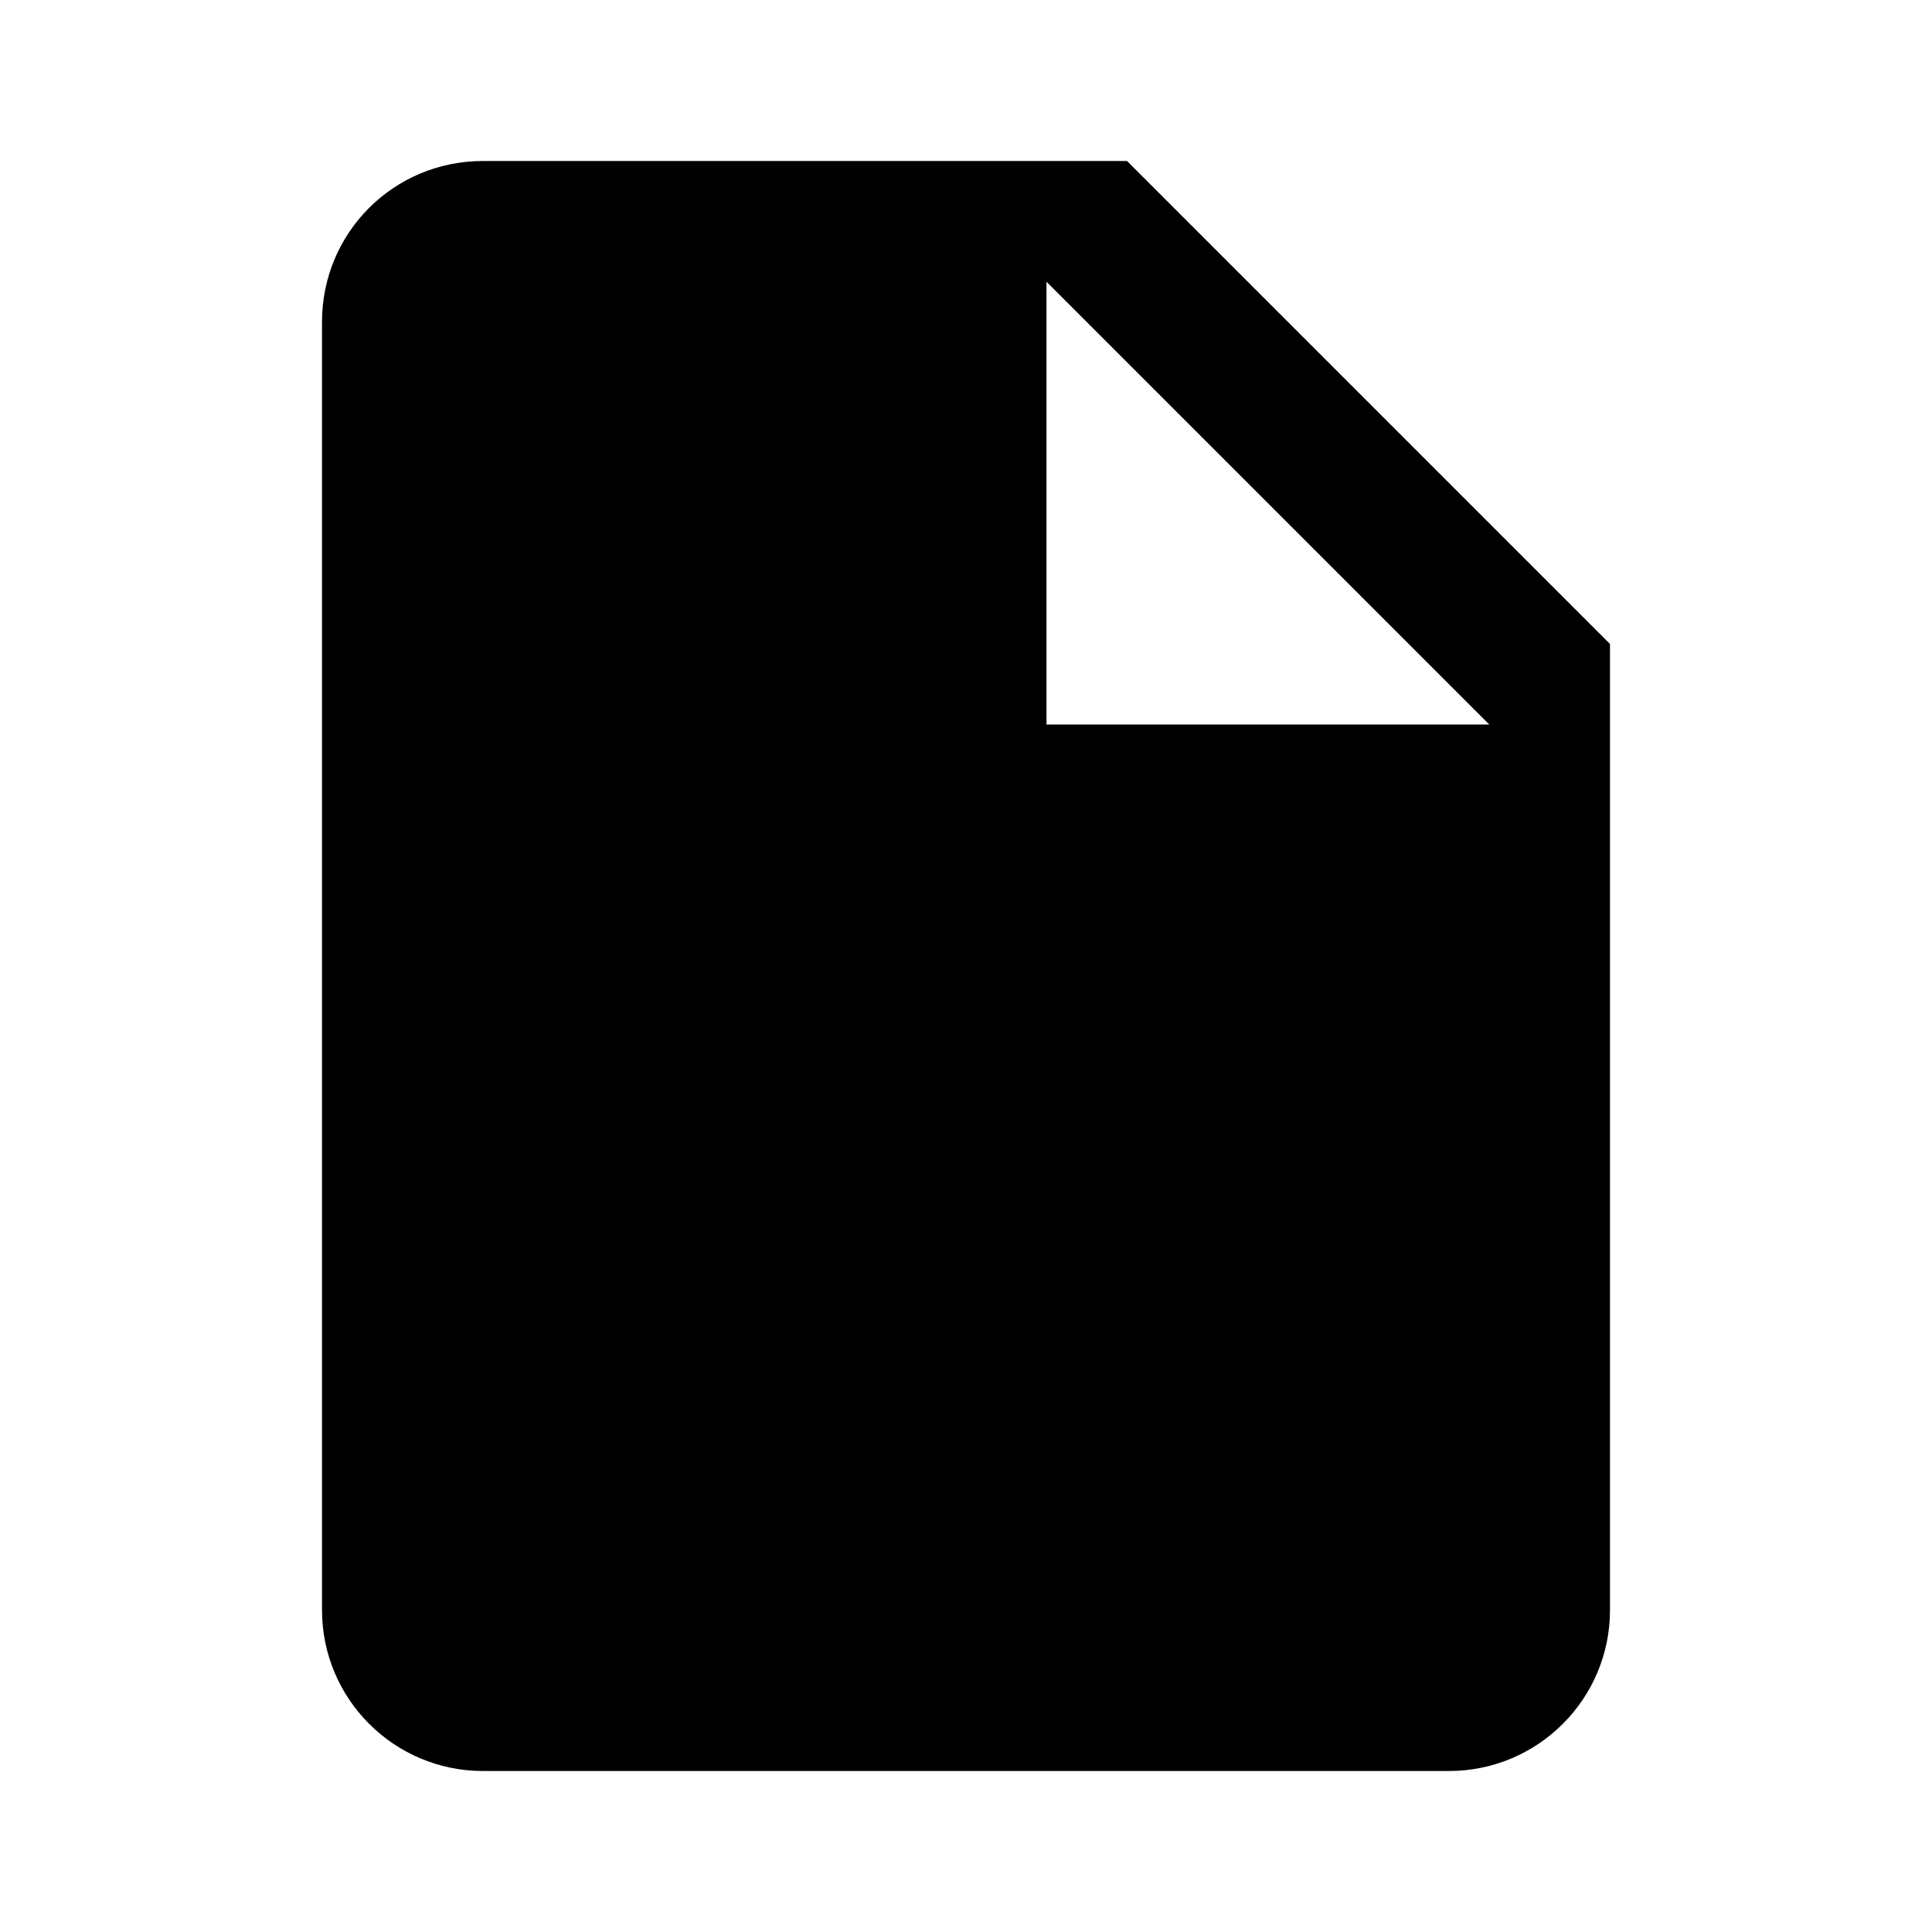
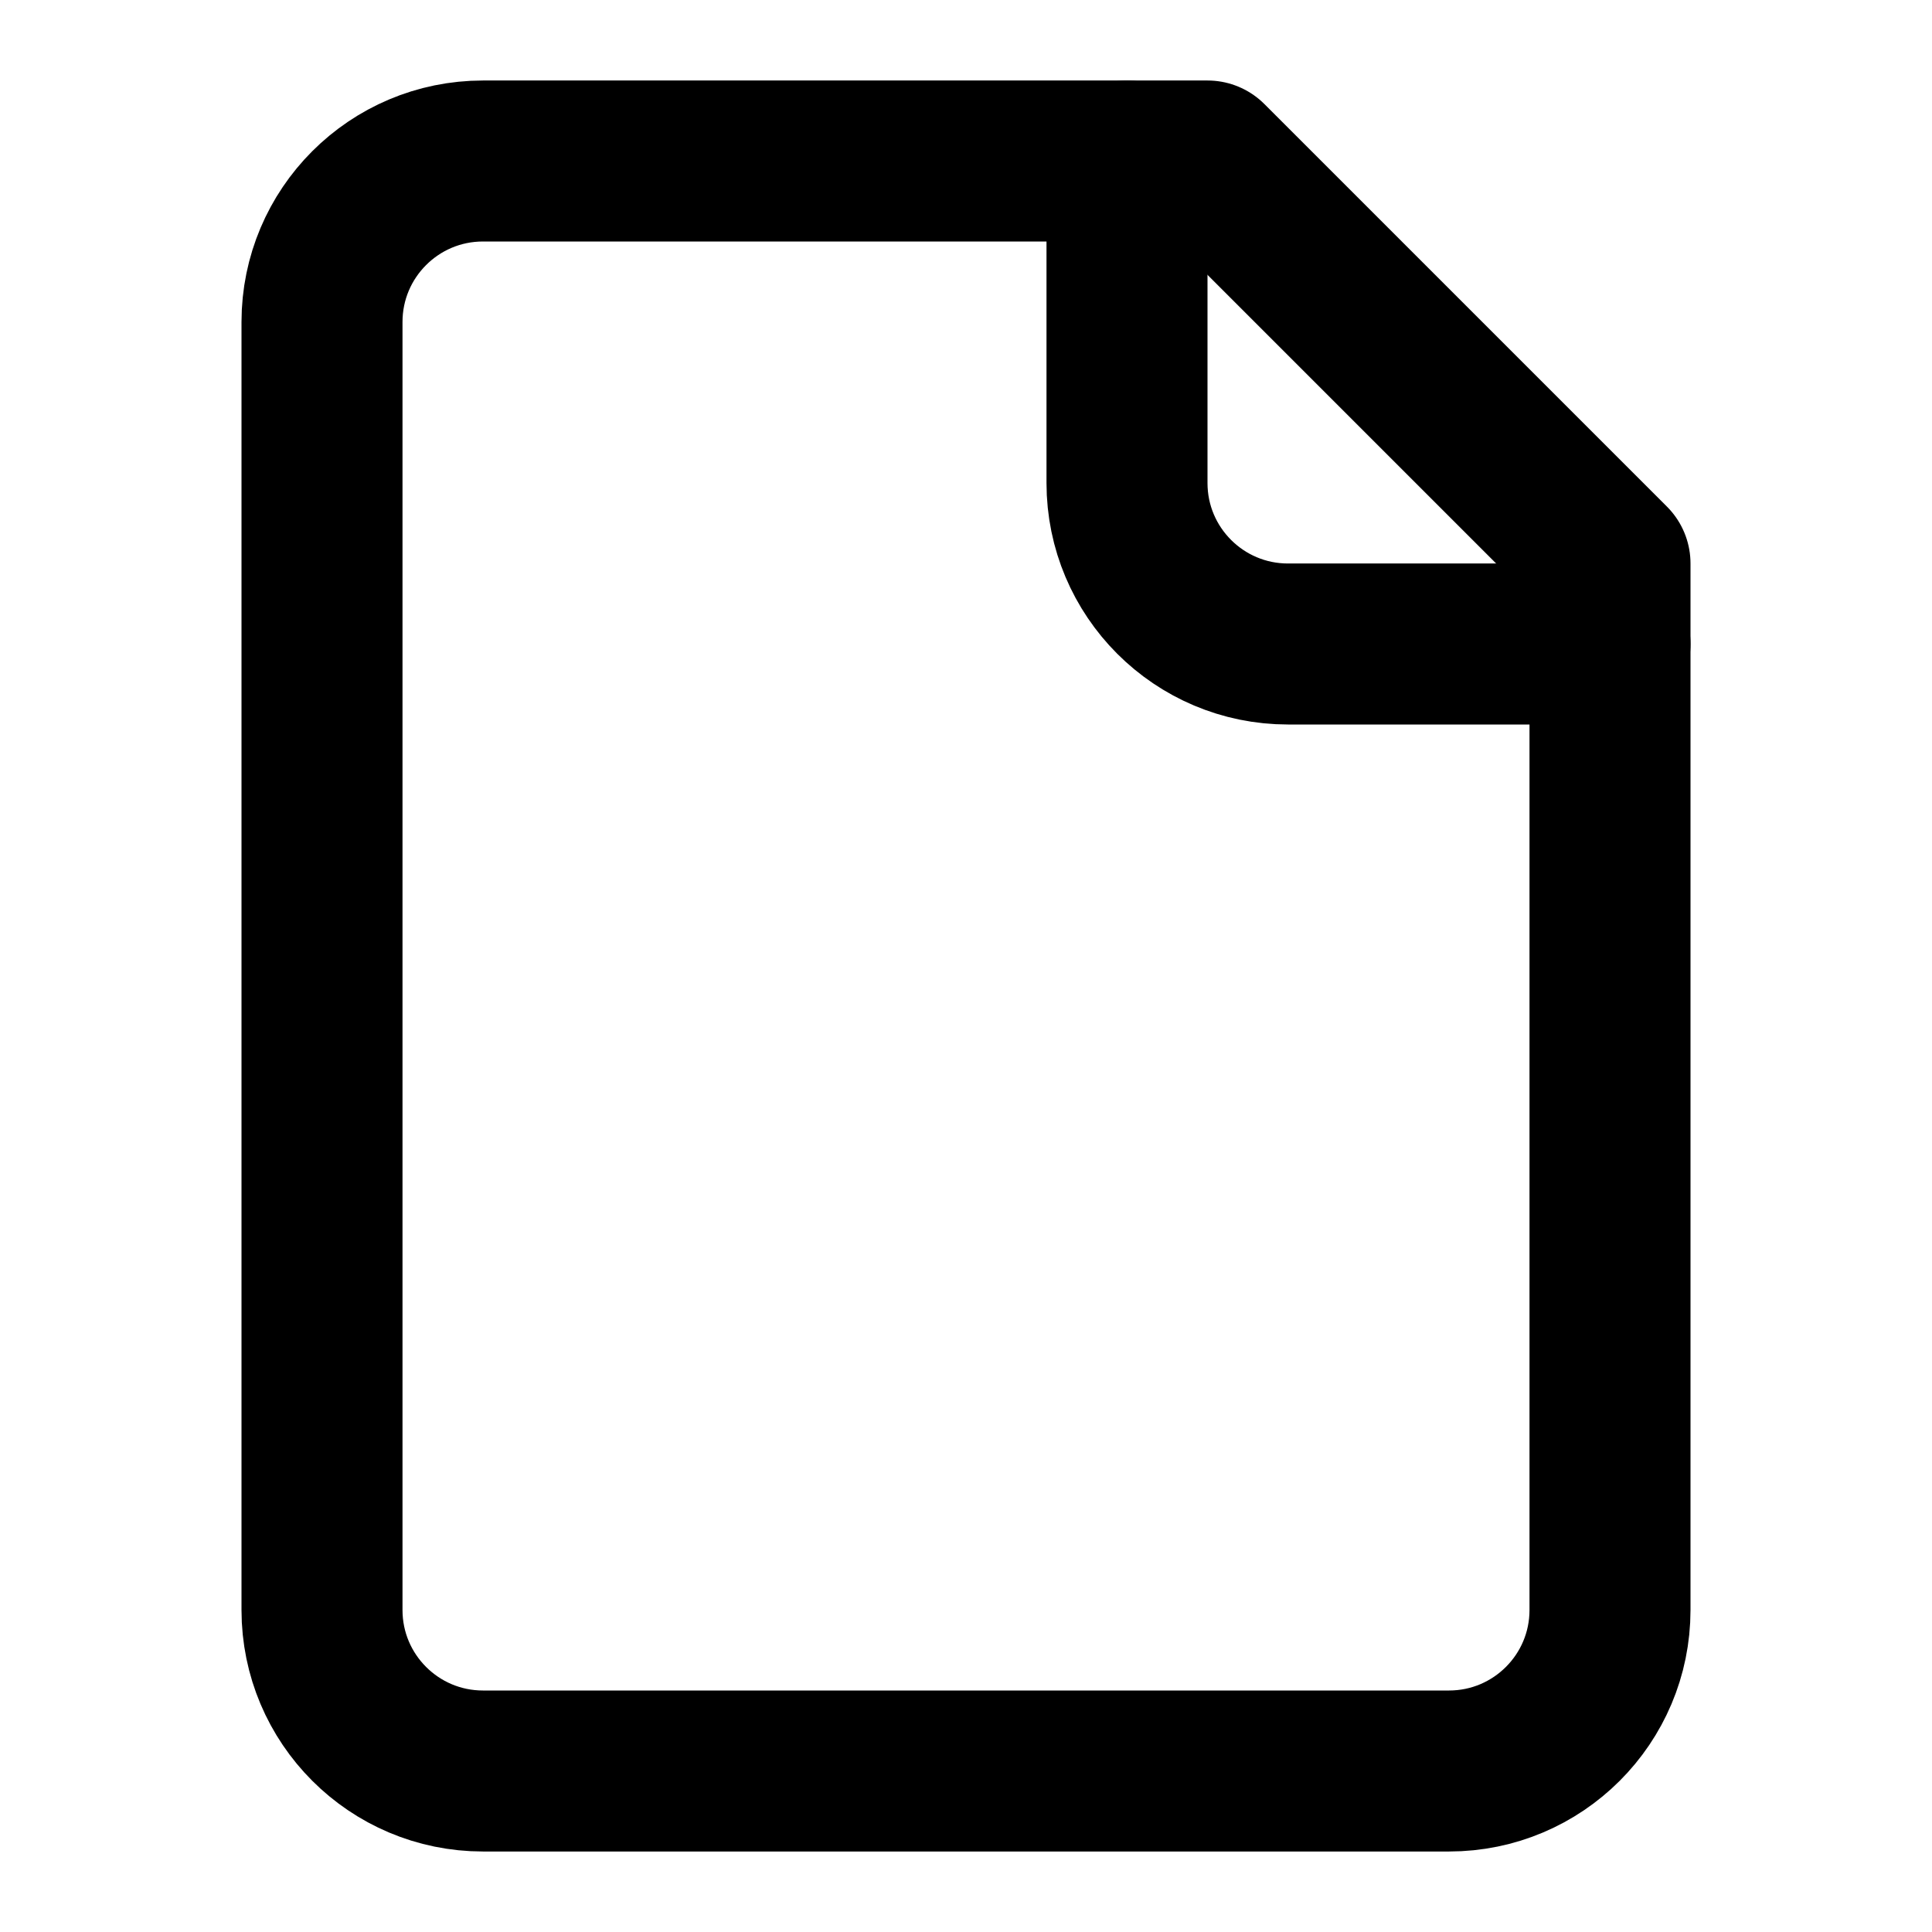
- <svg xmlns="http://www.w3.org/2000/svg" width="24px" height="24px" viewBox="0 0 24 24" version="1.1">
-   <path d="M13,9V3.5L18.5,9M6,2C4.89,2 4,2.89 4,4V20A2,2 0 0,0 6,22H18A2,2 0 0,0 20,20V8L14,2H6Z" fill="#000000" />
+ <svg xmlns="http://www.w3.org/2000/svg" width="24" height="24" viewBox="0 0 24 24" fill="none" stroke="currentColor" stroke-width="2" stroke-linecap="round" stroke-linejoin="round">
+   <path d="M15 2H6a2 2 0 0 0-2 2v16a2 2 0 0 0 2 2h12a2 2 0 0 0 2-2V7Z" />
+   <path d="M14 2v4a2 2 0 0 0 2 2h4" />
</svg>
